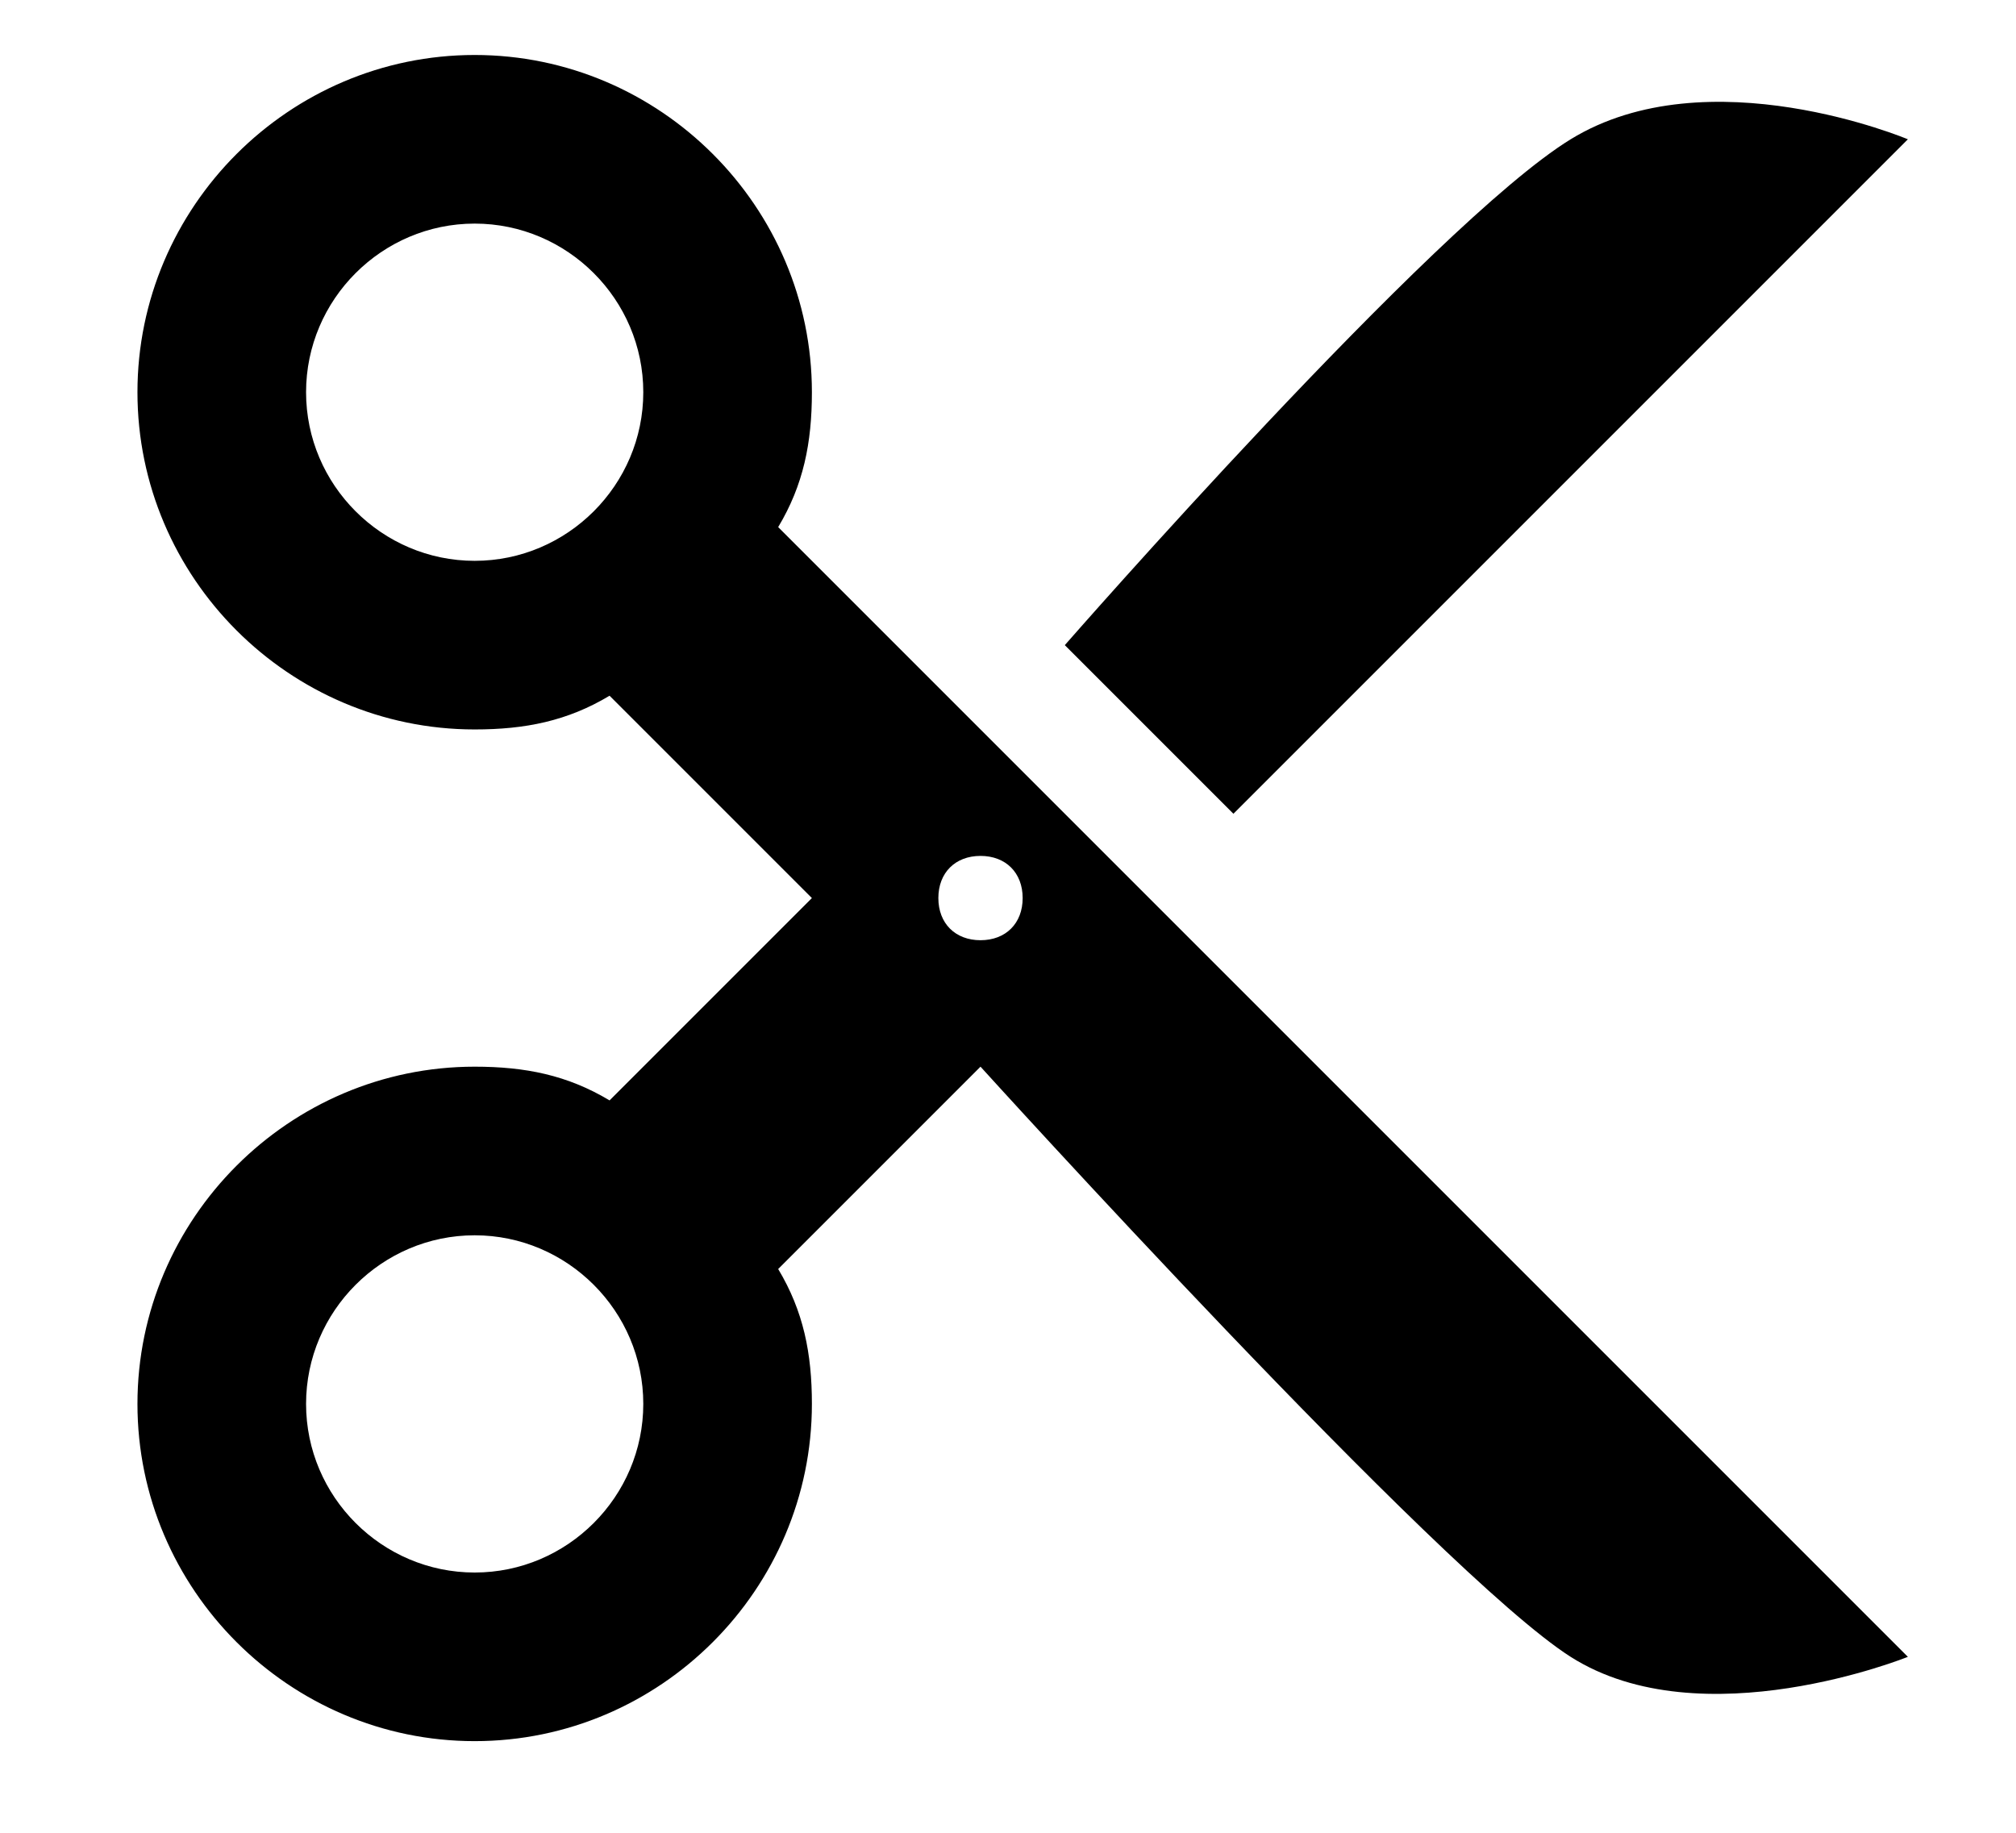
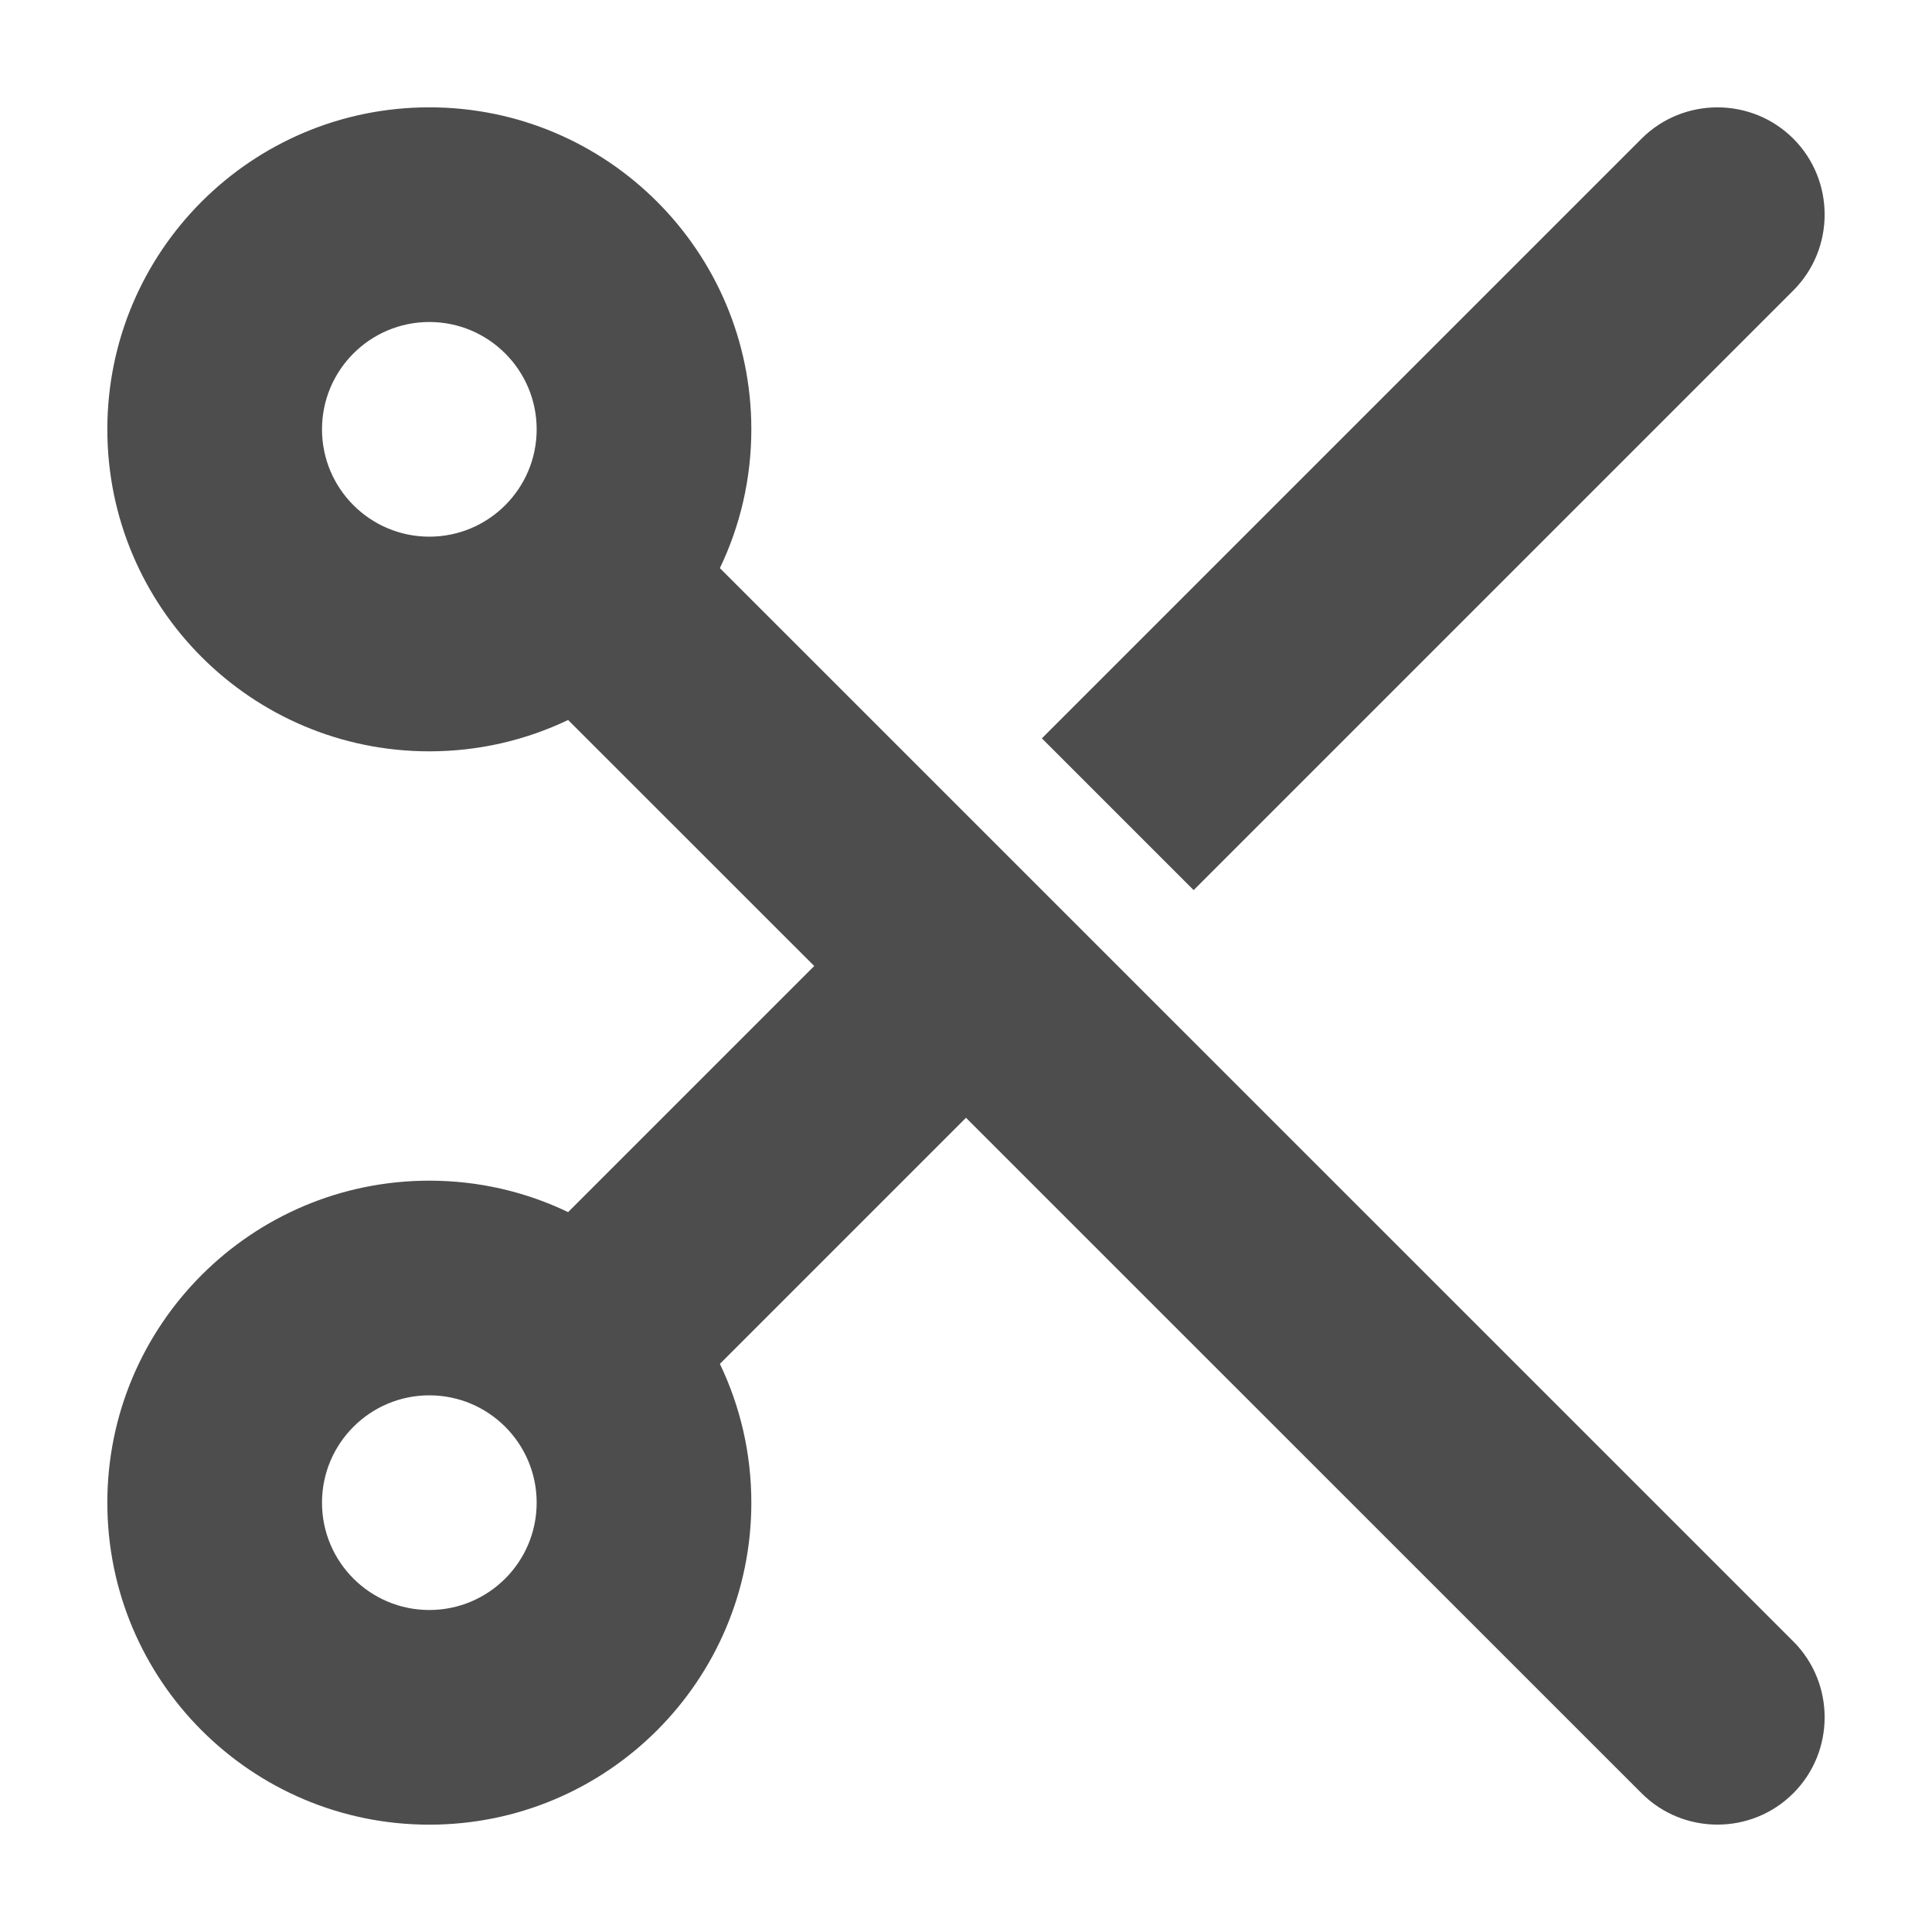
- <svg xmlns="http://www.w3.org/2000/svg" width="22px" height="20px" viewBox="0 0 22 20" version="1.1">
-   <g transform="translate(1.5, 0.6) scale(0.92, 0.92)">
-     <path d="M4,0 C1.8,0 0,1.8 0,4 C0,6.2 1.8,8 4,8 C4.6,8 5.1,7.9 5.6,7.6 L8,10 L5.6,12.4 C5.1,12.1 4.6,12 4,12 C1.8,12 0,13.8 0,16 C0,18.2 1.8,20 4,20 C6.2,20 8,18.2 8,16 C8,15.4 7.9,14.9 7.6,14.4 L10,12 C10,12 15.445,18.011 17,19 C18.555,19.989 21,19 21,19 L7.6,5.6 C7.9,5.1 8,4.6 8,4 C8,1.8 6.2,0 4,0 Z M4,6 C2.9,6 2,5.1 2,4 C2,2.9 2.9,2 4,2 C5.1,2 6,2.9 6,4 C6,5.1 5.1,6 4,6 L4,6 L4,6 Z M4,18 C2.9,18 2,17.1 2,16 C2,14.9 2.9,14 4,14 C5.1,14 6,14.9 6,16 C6,17.1 5.1,18 4,18 L4,18 L4,18 Z M10,9.5 C10.3,9.5 10.5,9.7 10.5,10 C10.5,10.3 10.3,10.5 10,10.5 C9.7,10.5 9.5,10.3 9.5,10 C9.5,9.7 9.7,9.5 10,9.5 L10,9.5 L10,9.5 Z M17,1 C15.371,2 11,7 11,7 L13,9 L21,1 C21,1 18.629,0 17,1 Z" />
+ <svg xmlns="http://www.w3.org/2000/svg" version="1.1" id="cut" x="0px" y="0px" width="16px" height="16px" viewBox="7 7 18 18" enable-background="new 0 0 32 32" xml:space="preserve">
+   <g>
+     <path fill-rule="evenodd" clip-rule="evenodd" fill="#4D4D4D" d="M11,8c1.657,0,3,1.343,3,3c0,0.463-0.105,0.901-0.293,1.293           l10.001,10c0.389,0.389,0.389,1.025,0,1.414l0,0c-0.389,0.39-1.025,0.39-1.414,0L16,17.414l-2.293,2.293           C13.895,20.099,14,20.537,14,21c0,1.657-1.343,3-3,3s-3-1.343-3-3c0-1.656,1.343-3,3-3c0.463,0,0.901,0.105,1.293,0.293L14.586,16           l-2.293-2.292C11.901,13.895,11.463,14,11,14c-1.657,0-3-1.343-3-3C8,9.343,9.343,8,11,8L11,8z M23.708,8.292L23.708,8.292           c-0.389-0.389-1.025-0.389-1.414,0l-5.587,5.587l1.414,1.414l5.587-5.587C24.097,9.317,24.097,8.681,23.708,8.292L23.708,8.292z            M11,20c-0.552,0-1,0.448-1,1c0,0.553,0.448,1,1,1s1-0.447,1-1C12,20.448,11.552,20,11,20L11,20z M11,10c-0.552,0-1,0.448-1,1           s0.448,1,1,1s1-0.448,1-1S11.552,10,11,10z" />
  </g>
</svg>
